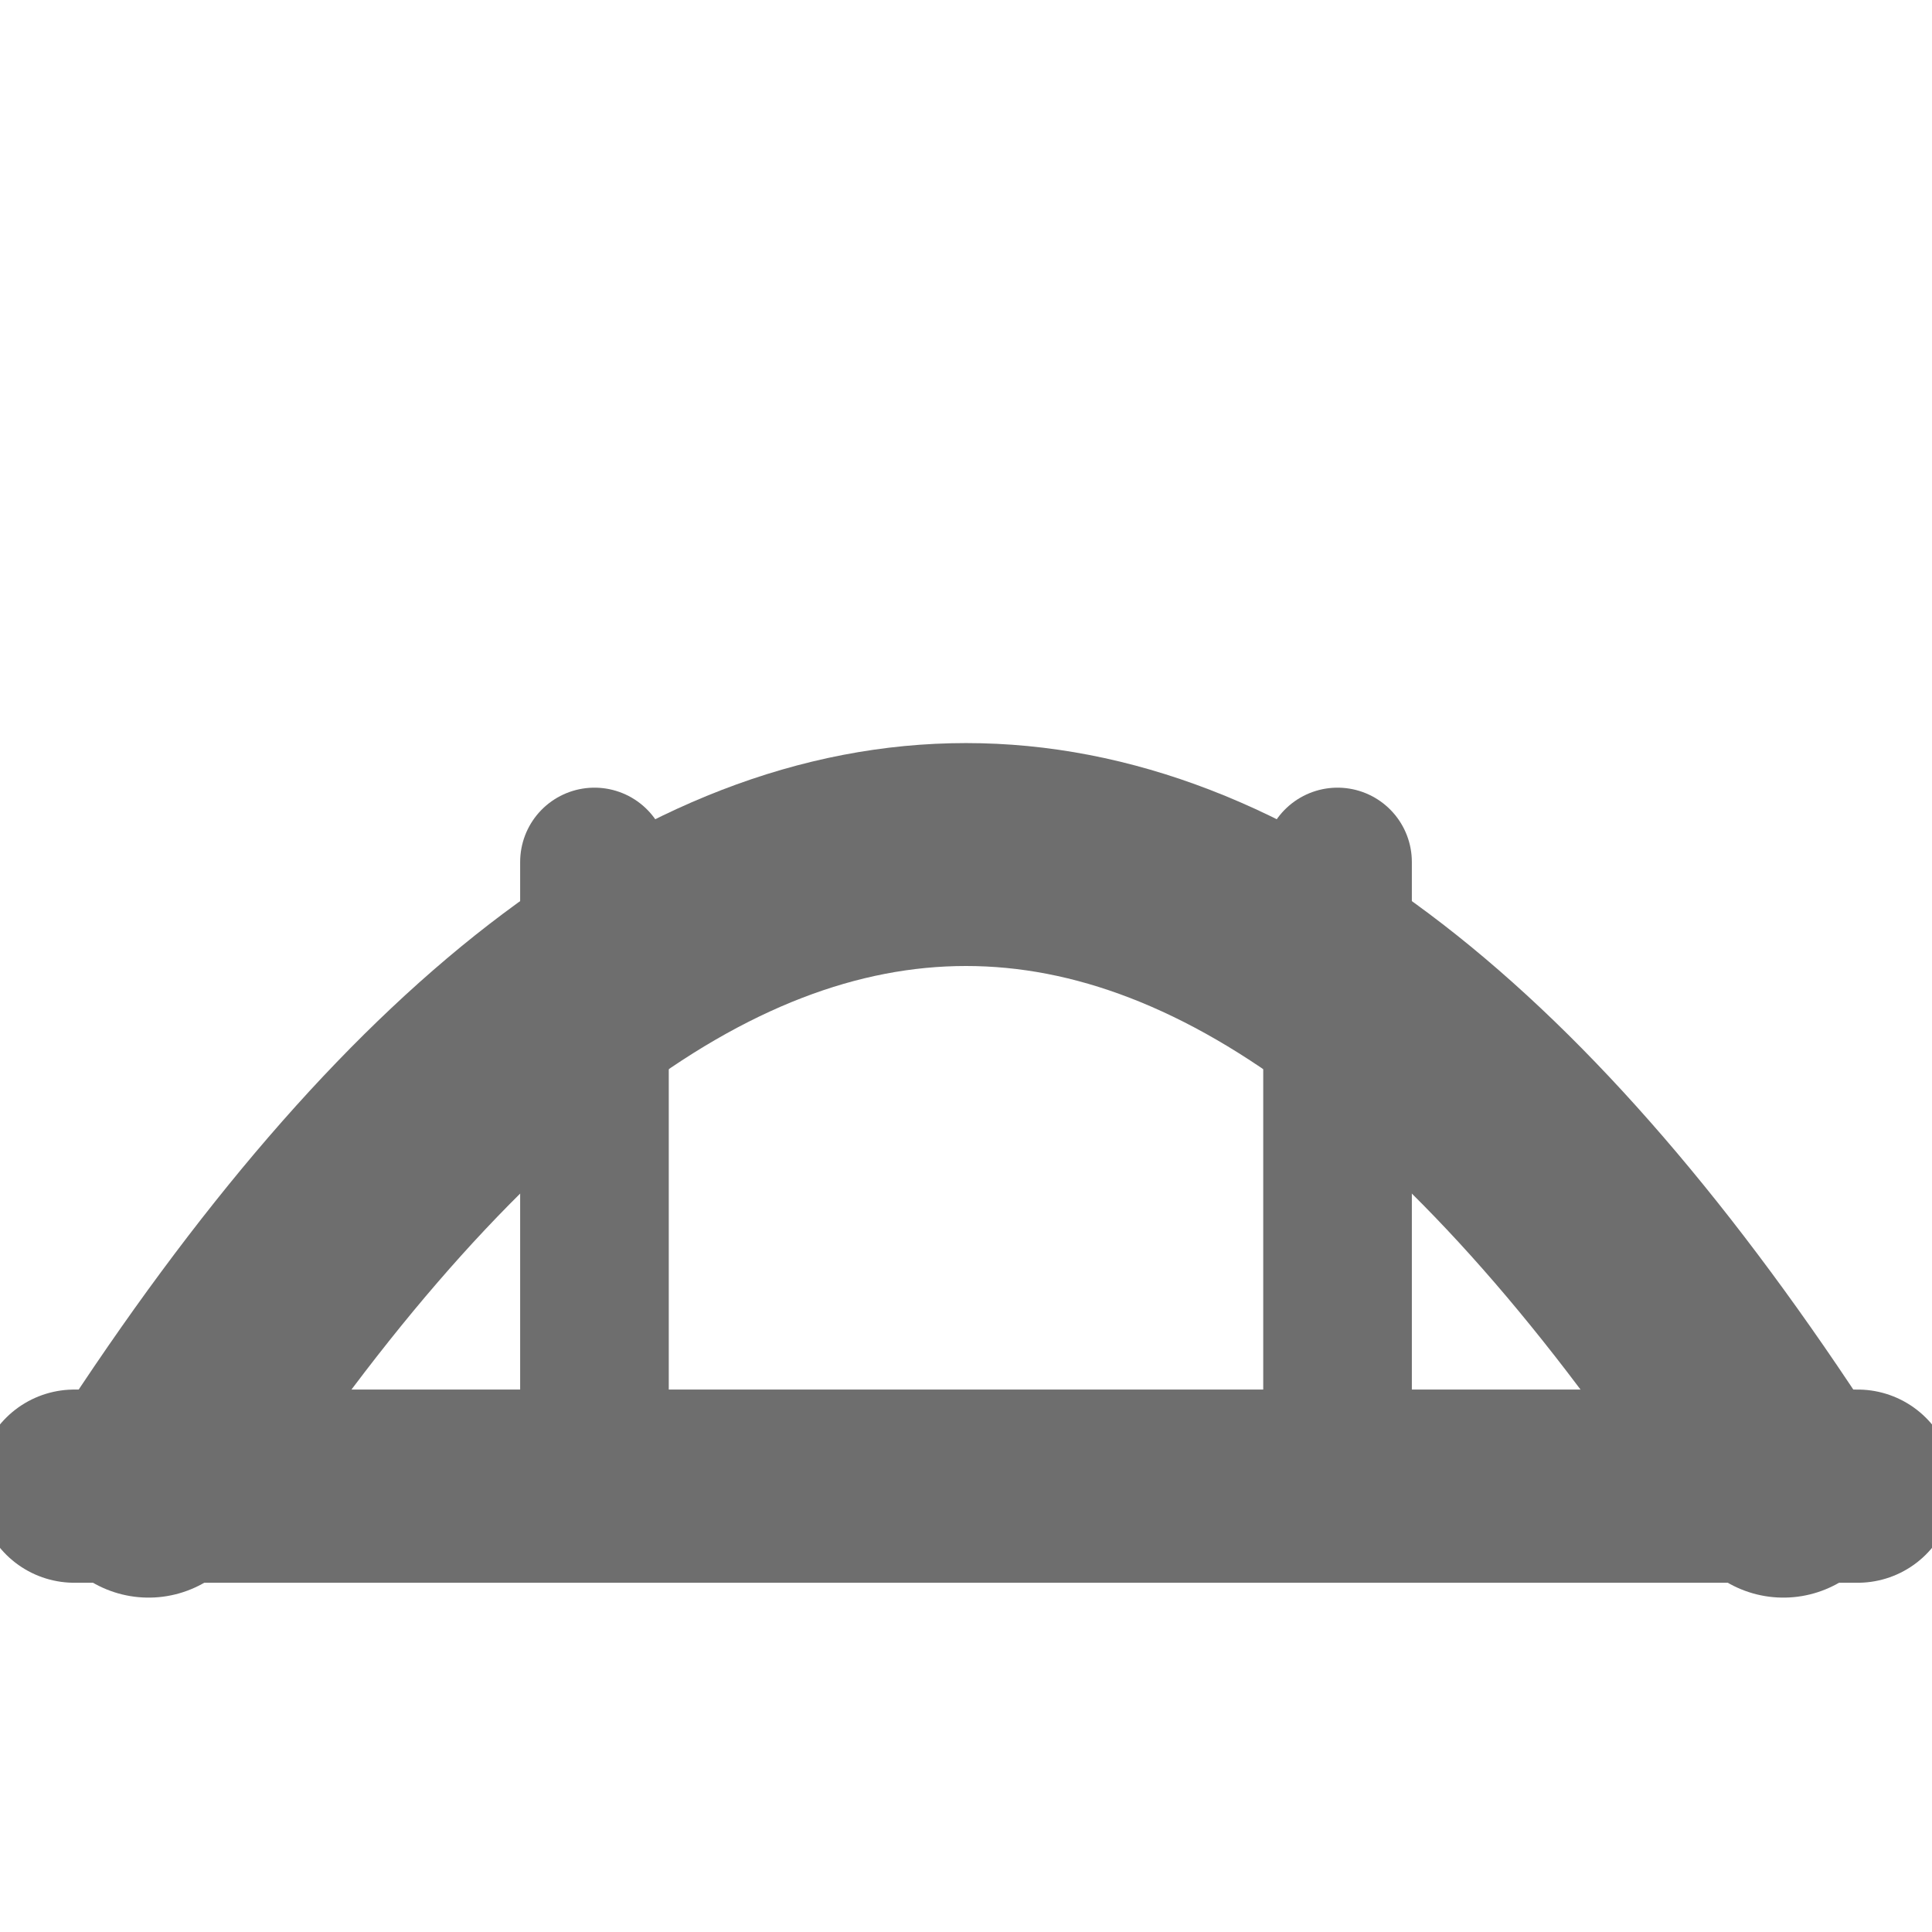
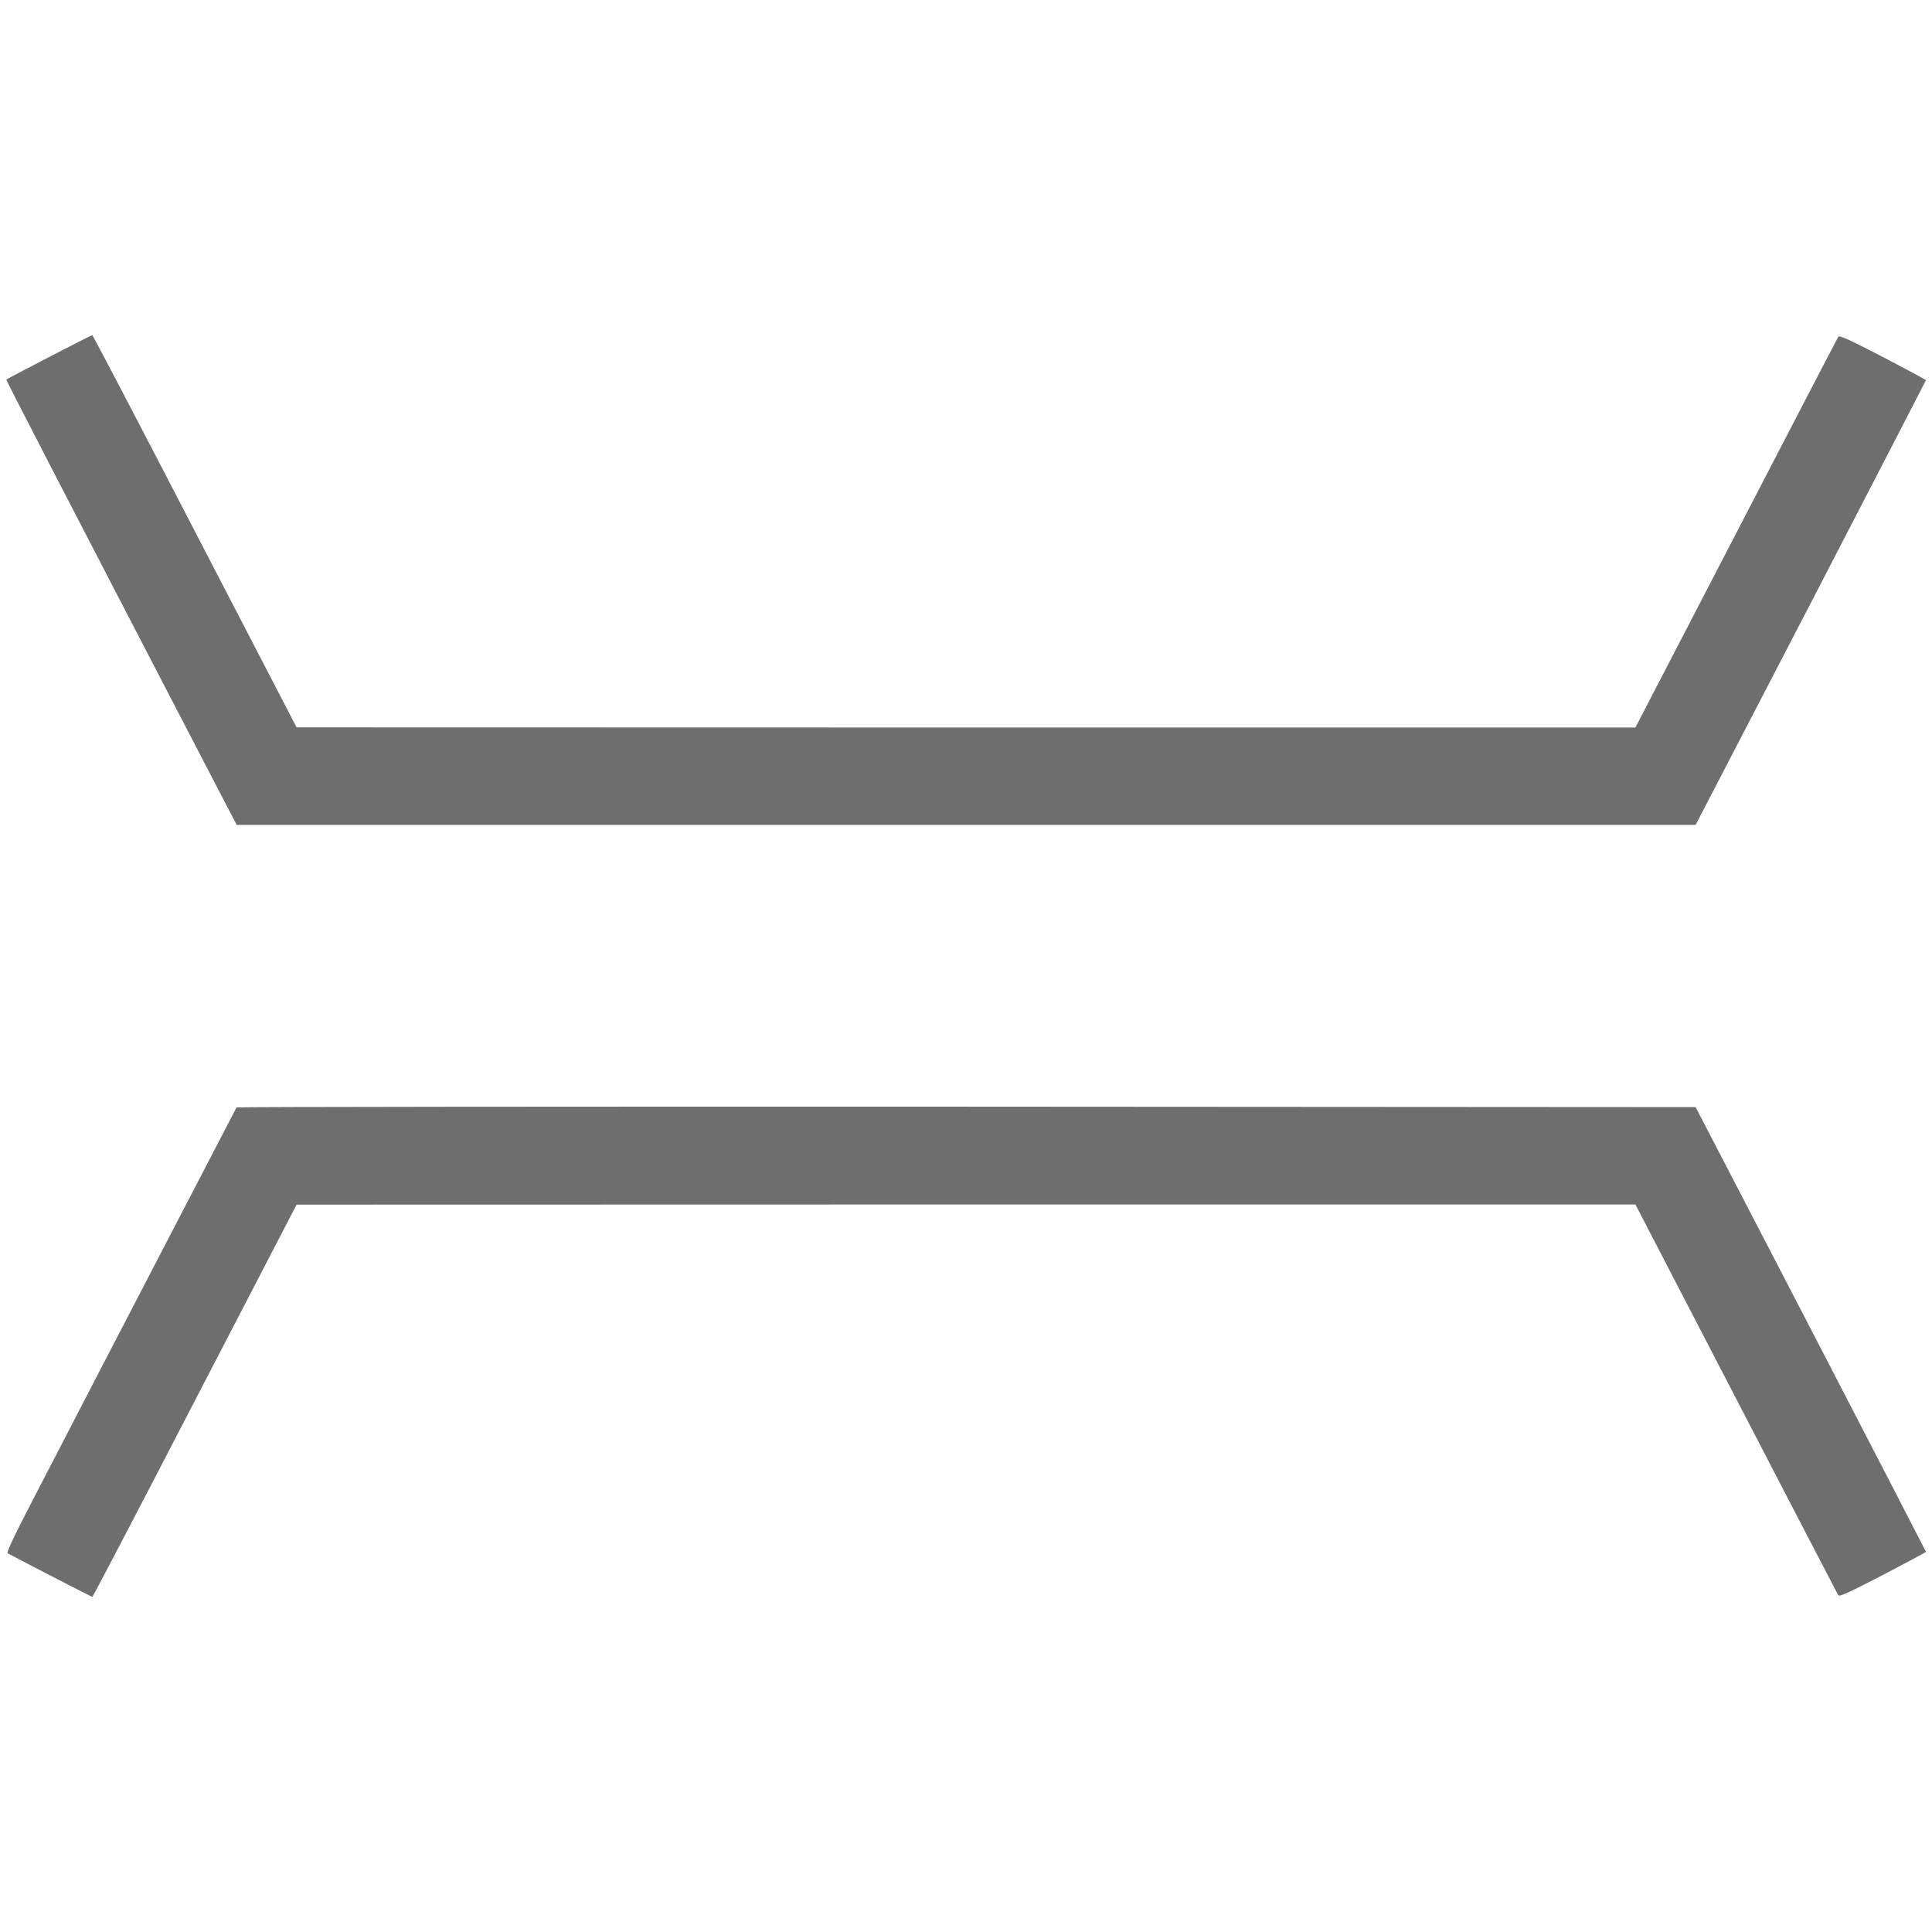
- <svg xmlns="http://www.w3.org/2000/svg" width="13" height="13" viewBox="0 0 13 13">
-   <path d="M1 10 Q6.5 1.5 12 10" fill="none" stroke="#6E6E6E" stroke-width="1.5" stroke-linecap="round" />
-   <line x1="0.5" y1="10" x2="12.5" y2="10" stroke="#6E6E6E" stroke-width="1.3" stroke-linecap="round" />
-   <line x1="4" y1="5.8" x2="4" y2="10" stroke="#6E6E6E" stroke-width="1" stroke-linecap="round" />
-   <line x1="9" y1="5.8" x2="9" y2="10" stroke="#6E6E6E" stroke-width="1" stroke-linecap="round" />
+ <svg xmlns="http://www.w3.org/2000/svg" width="13" height="13" viewBox="0 0 1280 872">
+   <g transform="translate(0,872) scale(0.1,-0.1)" fill="#6E6E6E" stroke="none">
+     <path d="M326 8395 c-154 -80 -282 -147 -284 -150 -3 -3 334 -656 1336 -2585 l190 -365 4833 0 4833 0 763 1470 c419 809 762 1473 763 1476 0 3 -129 72 -286 154 -226 117 -288 145 -295 134 -5 -8 -309 -593 -676 -1301 l-668 -1288 -4435 0 -4435 1 -674 1299 c-370 715 -676 1300 -680 1300 -3 0 -132 -66 -285 -145z" />
+     <path d="M1567 3423 c-3 -5 -217 -417 -477 -918 -260 -500 -603 -1161 -762 -1469 -227 -436 -288 -560 -277 -567 25 -15 556 -289 561 -289 3 0 309 585 679 1300 l674 1299 4435 1 4435 0 668 -1288 c367 -708 671 -1293 676 -1301 7 -11 69 17 295 134 157 82 286 151 286 154 -1 3 -344 668 -763 1476 l-763 1470 -4831 3 c-2658 1 -4834 -1 -4836 -5z" />
+   </g>
</svg>
